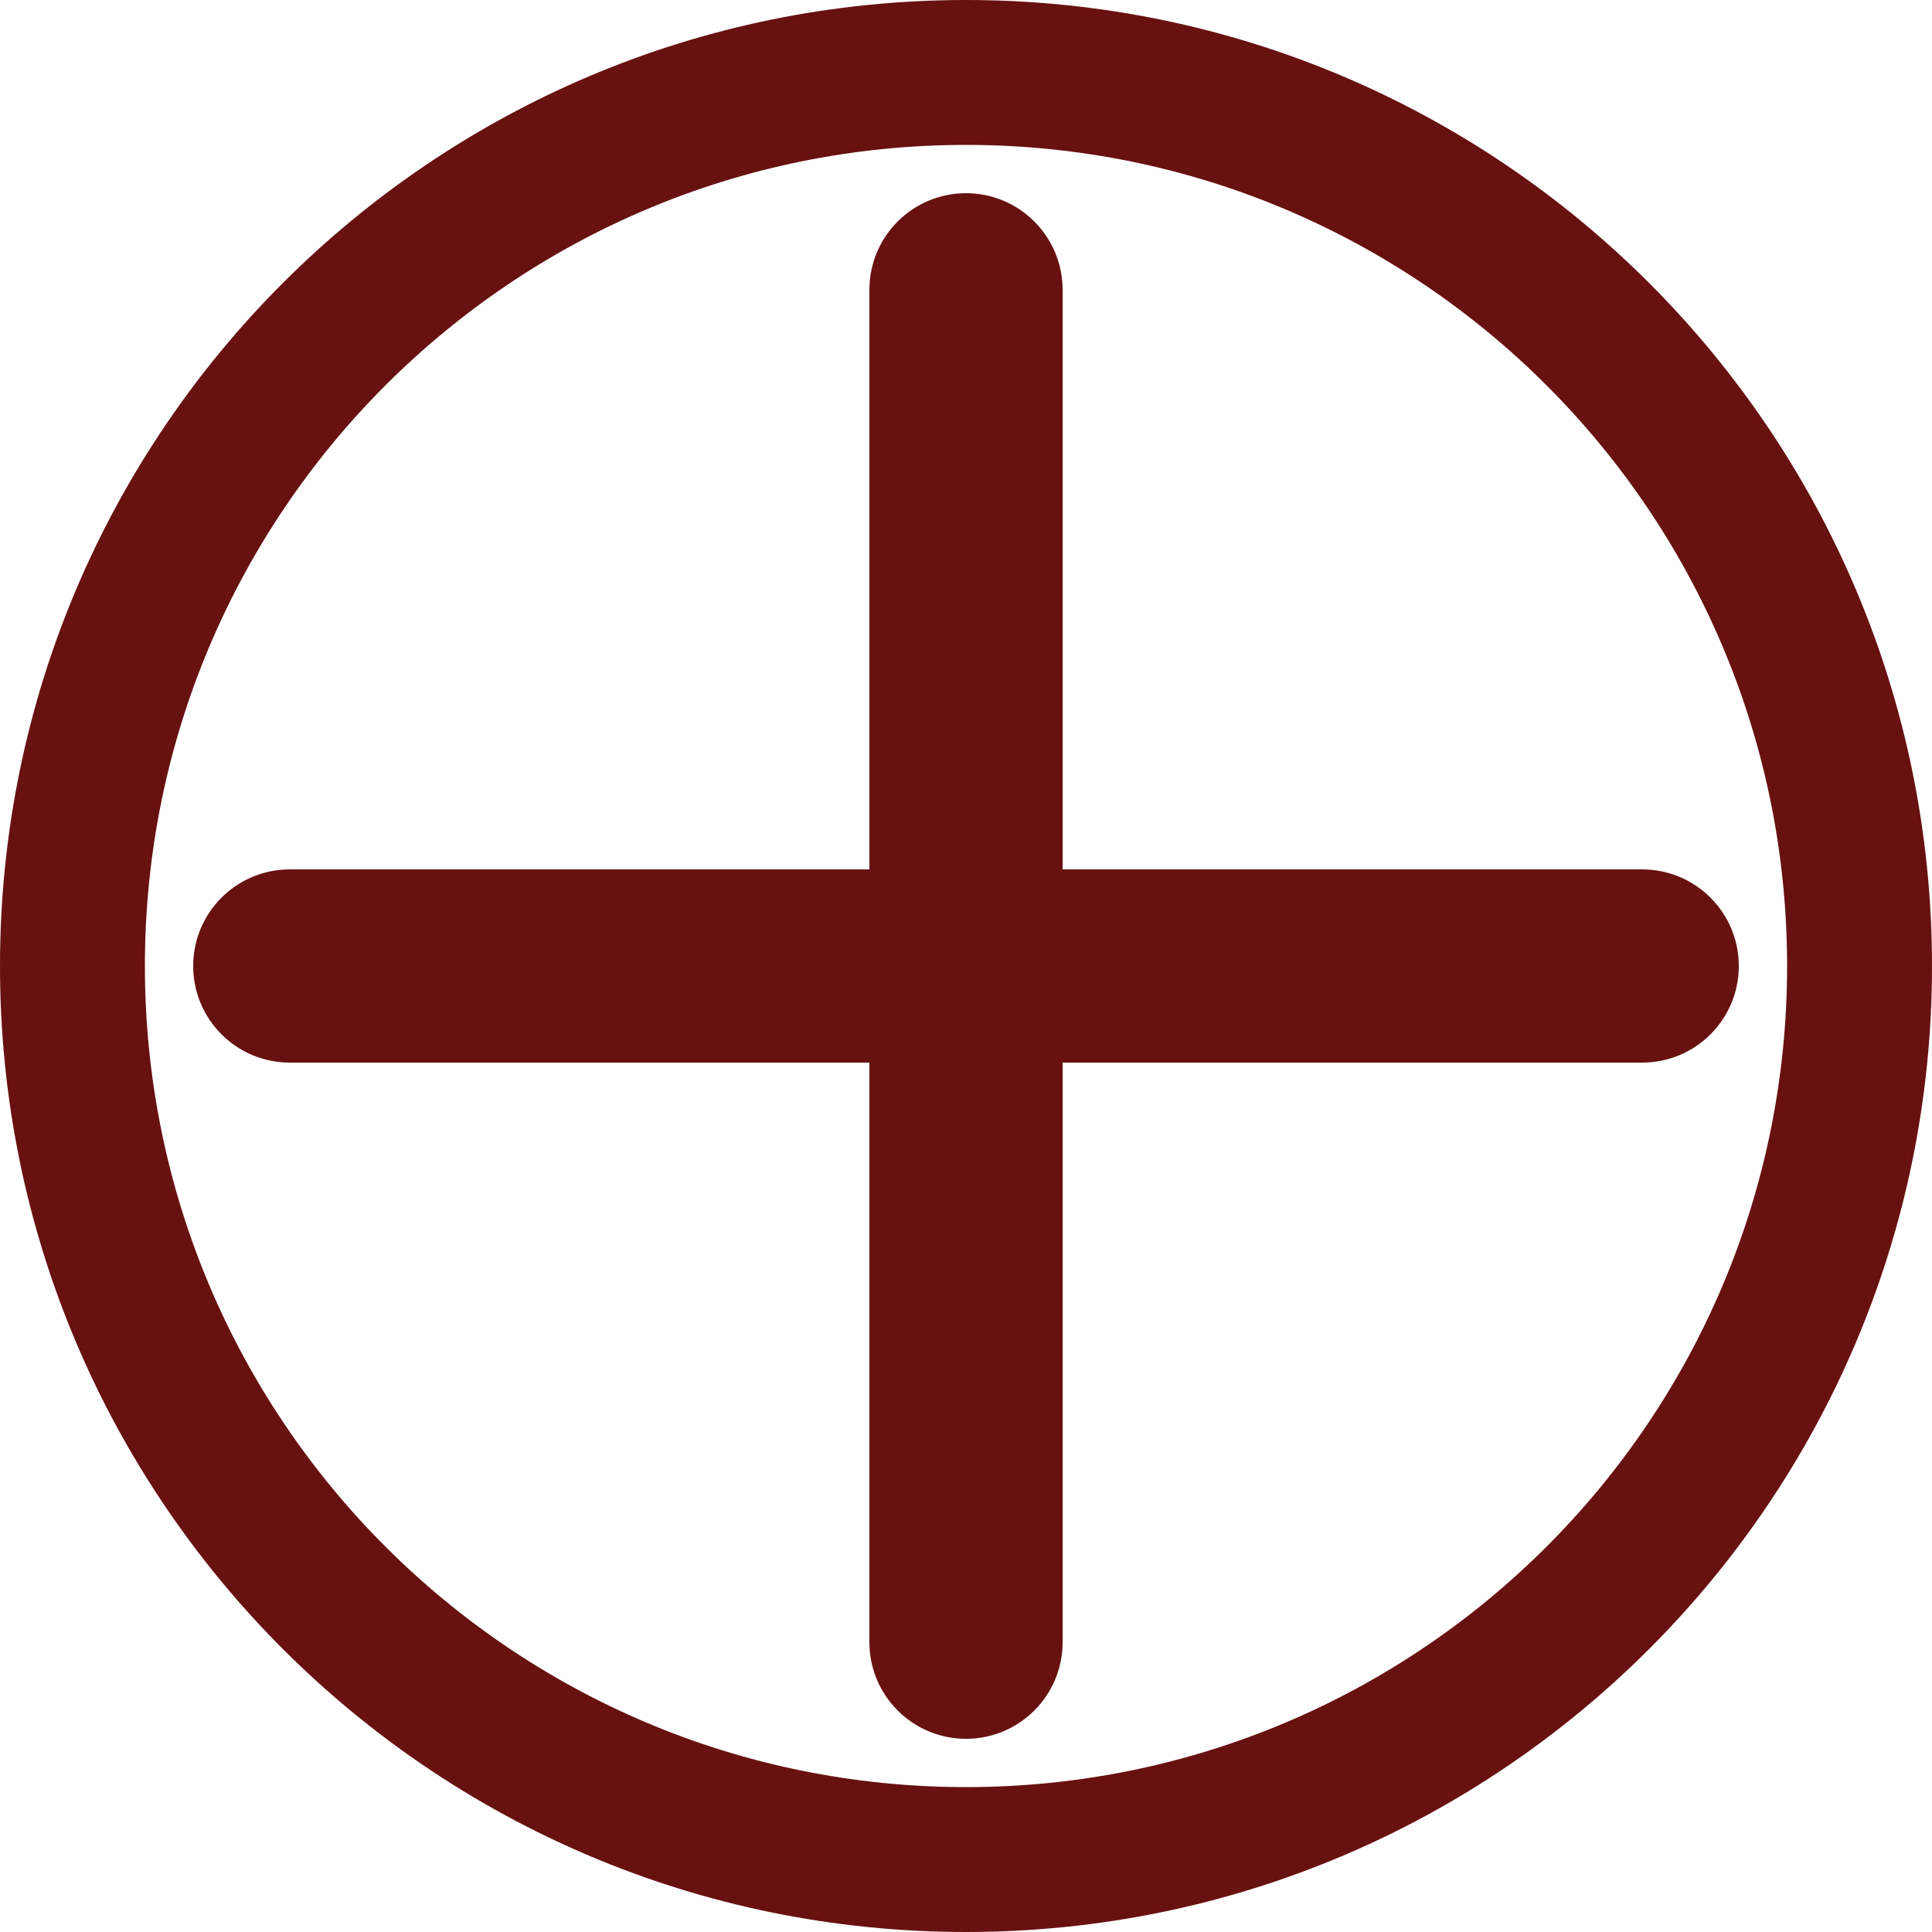
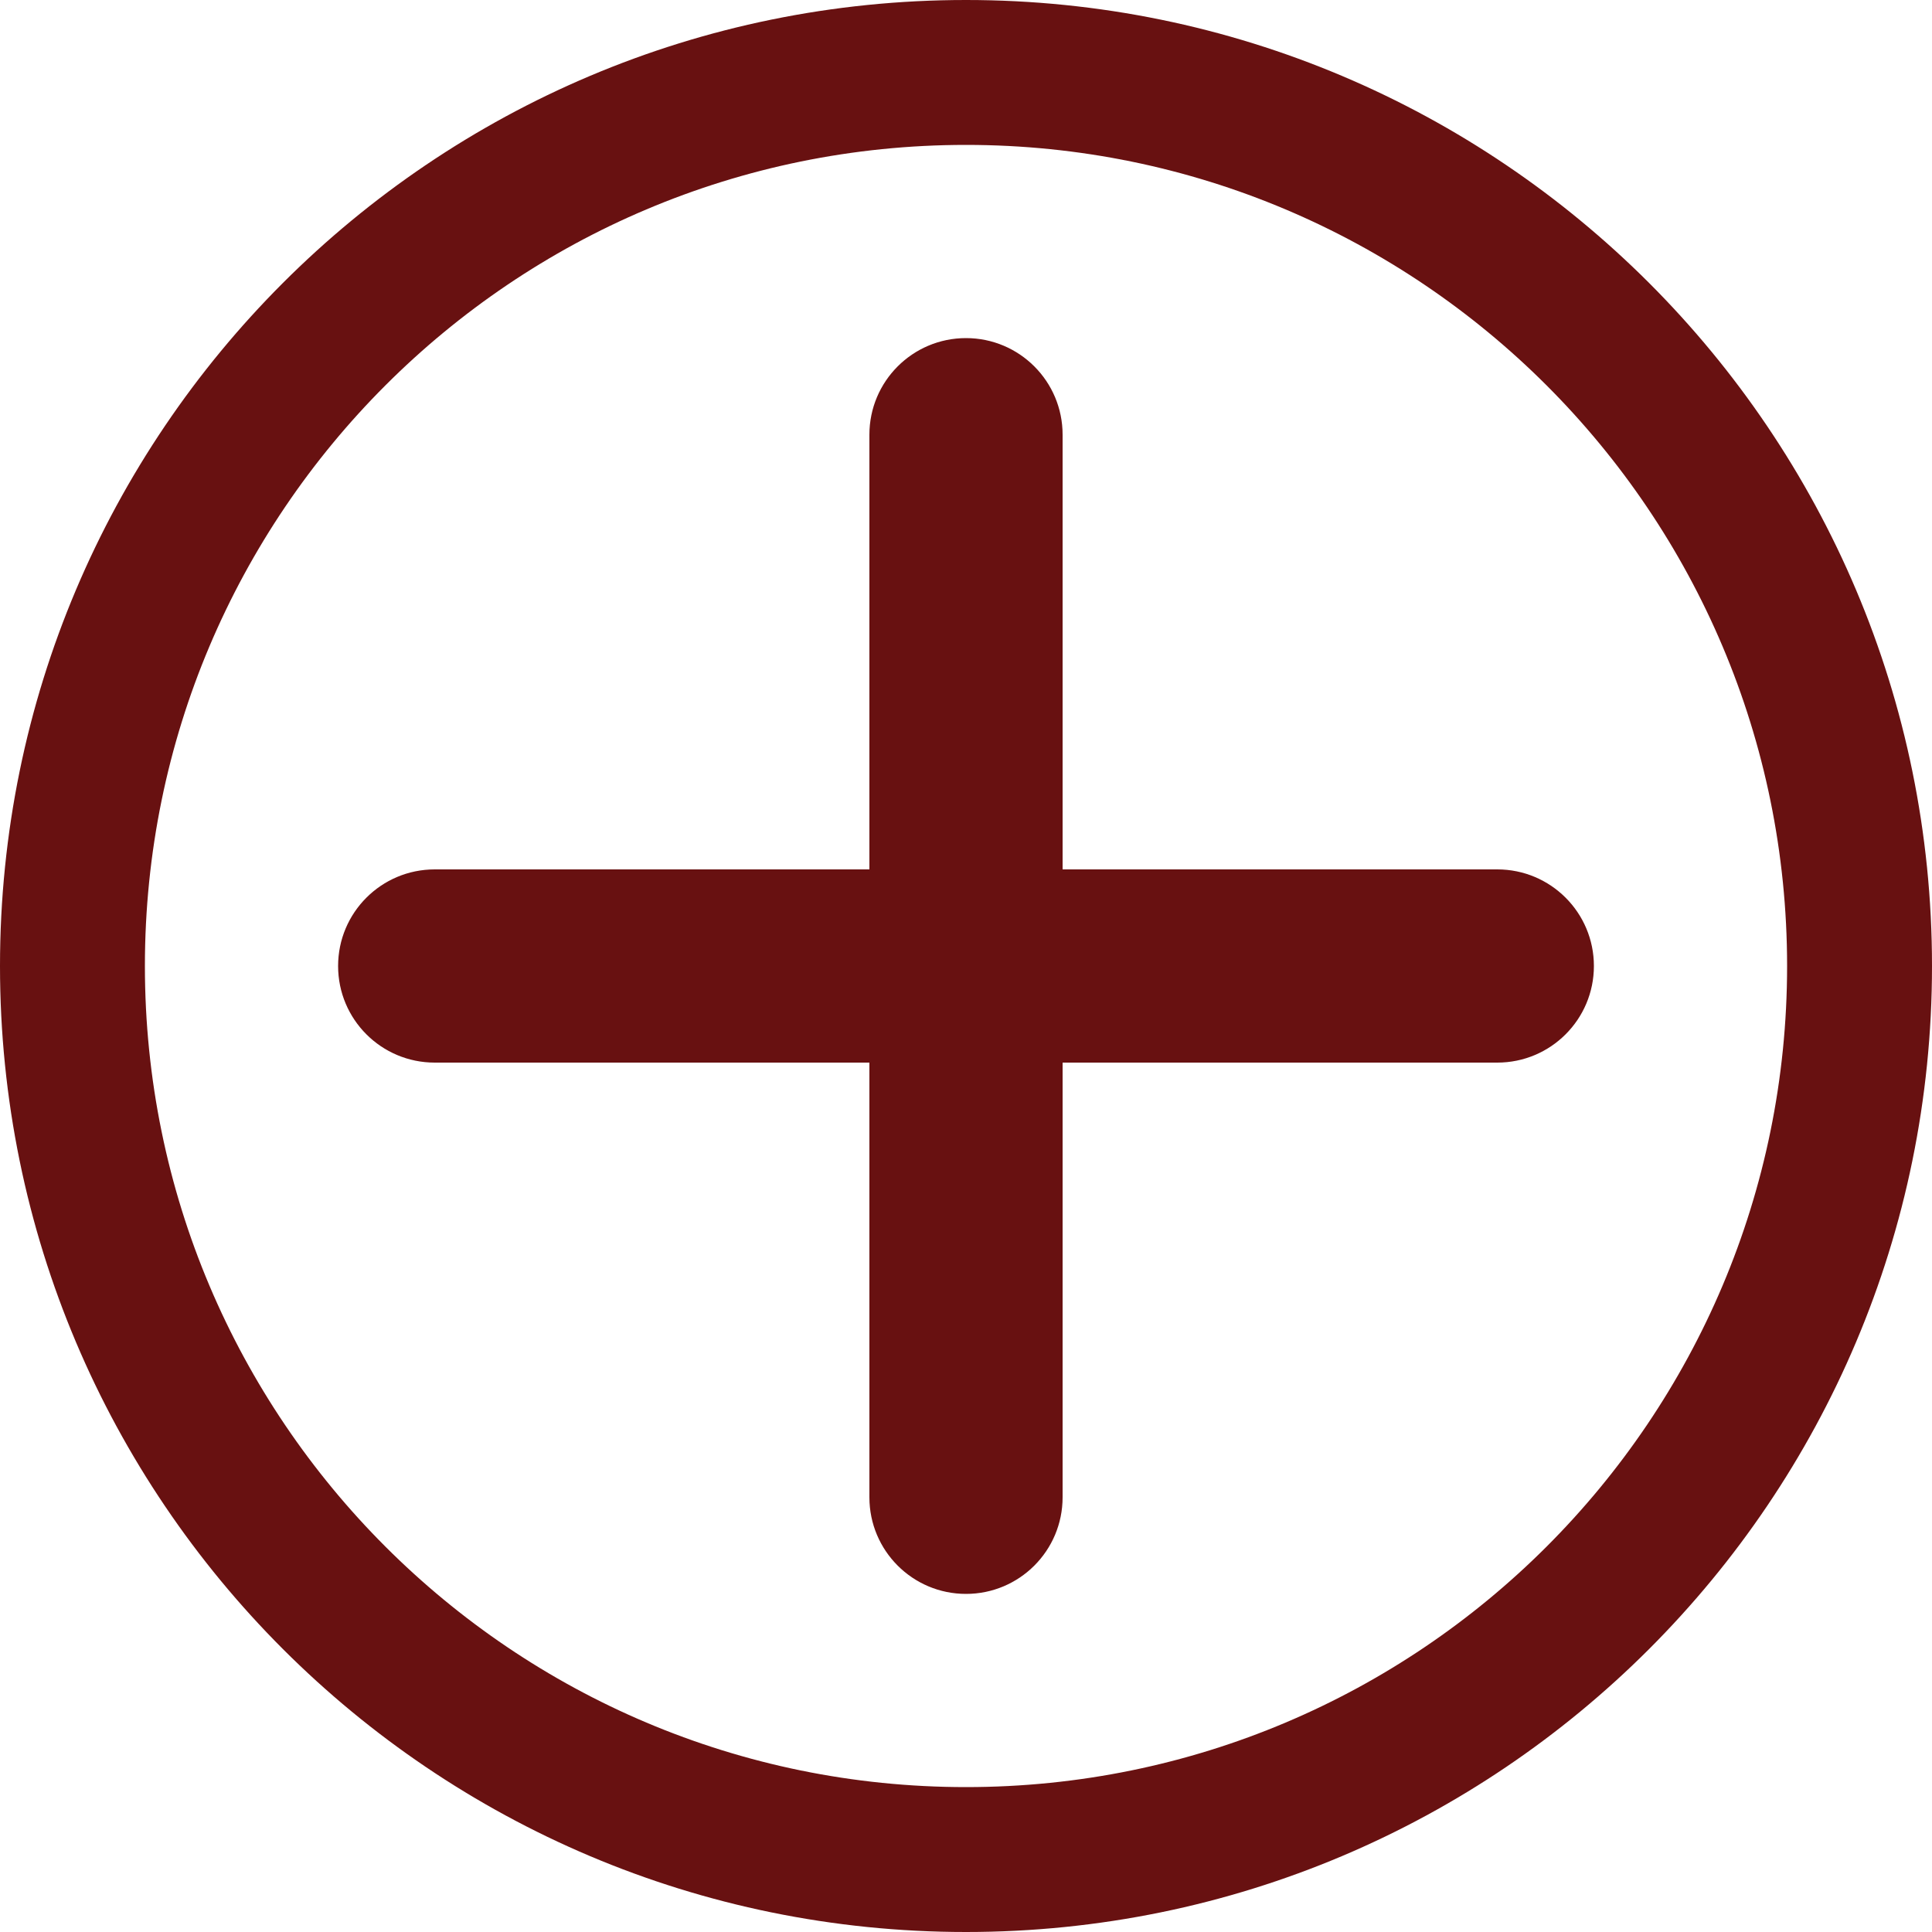
<svg xmlns="http://www.w3.org/2000/svg" width="40" height="40" viewBox="0 0 40 40" fill="none">
-   <path fill-rule="evenodd" clip-rule="evenodd" d="M37 20C37 29.389 29.389 37 20 37C10.611 37 3 29.389 3 20C3 10.611 10.611 3 20 3C29.389 3 37 10.611 37 20ZM40 20C40 31.046 31.046 40 20 40C8.954 40 0 31.046 0 20C0 8.954 8.954 0 20 0C31.046 0 40 8.954 40 20ZM20 4C21.105 4 22 4.895 22 6V18H34C35.105 18 36 18.895 36 20C36 21.105 35.105 22 34 22H22V34C22 35.105 21.105 36 20 36C18.895 36 18 35.105 18 34V22H6C4.895 22 4 21.105 4 20C4 18.895 4.895 18 6 18H18V6C18 4.895 18.895 4 20 4Z" fill="#681111" />
+   <path fill-rule="evenodd" clip-rule="evenodd" d="M37 20C37 29.389 29.389 37 20 37C10.611 37 3 29.389 3 20C3 10.611 10.611 3 20 3C29.389 3 37 10.611 37 20ZM40 20C40 31.046 31.046 40 20 40C8.954 40 0 31.046 0 20C0 8.954 8.954 0 20 0C31.046 0 40 8.954 40 20ZM20 7C21.105 7 22 7.895 22 9V18H31C32.105 18 33 18.895 33 20C33 21.105 32.105 22 31 22H22V31C22 32.105 21.105 33 20 33C18.895 33 18 32.105 18 31V22H9C7.895 22 7 21.105 7 20C7 18.895 7.895 18 9 18H18V9C18 7.895 18.895 7 20 7Z" fill="#681111" />
</svg>
